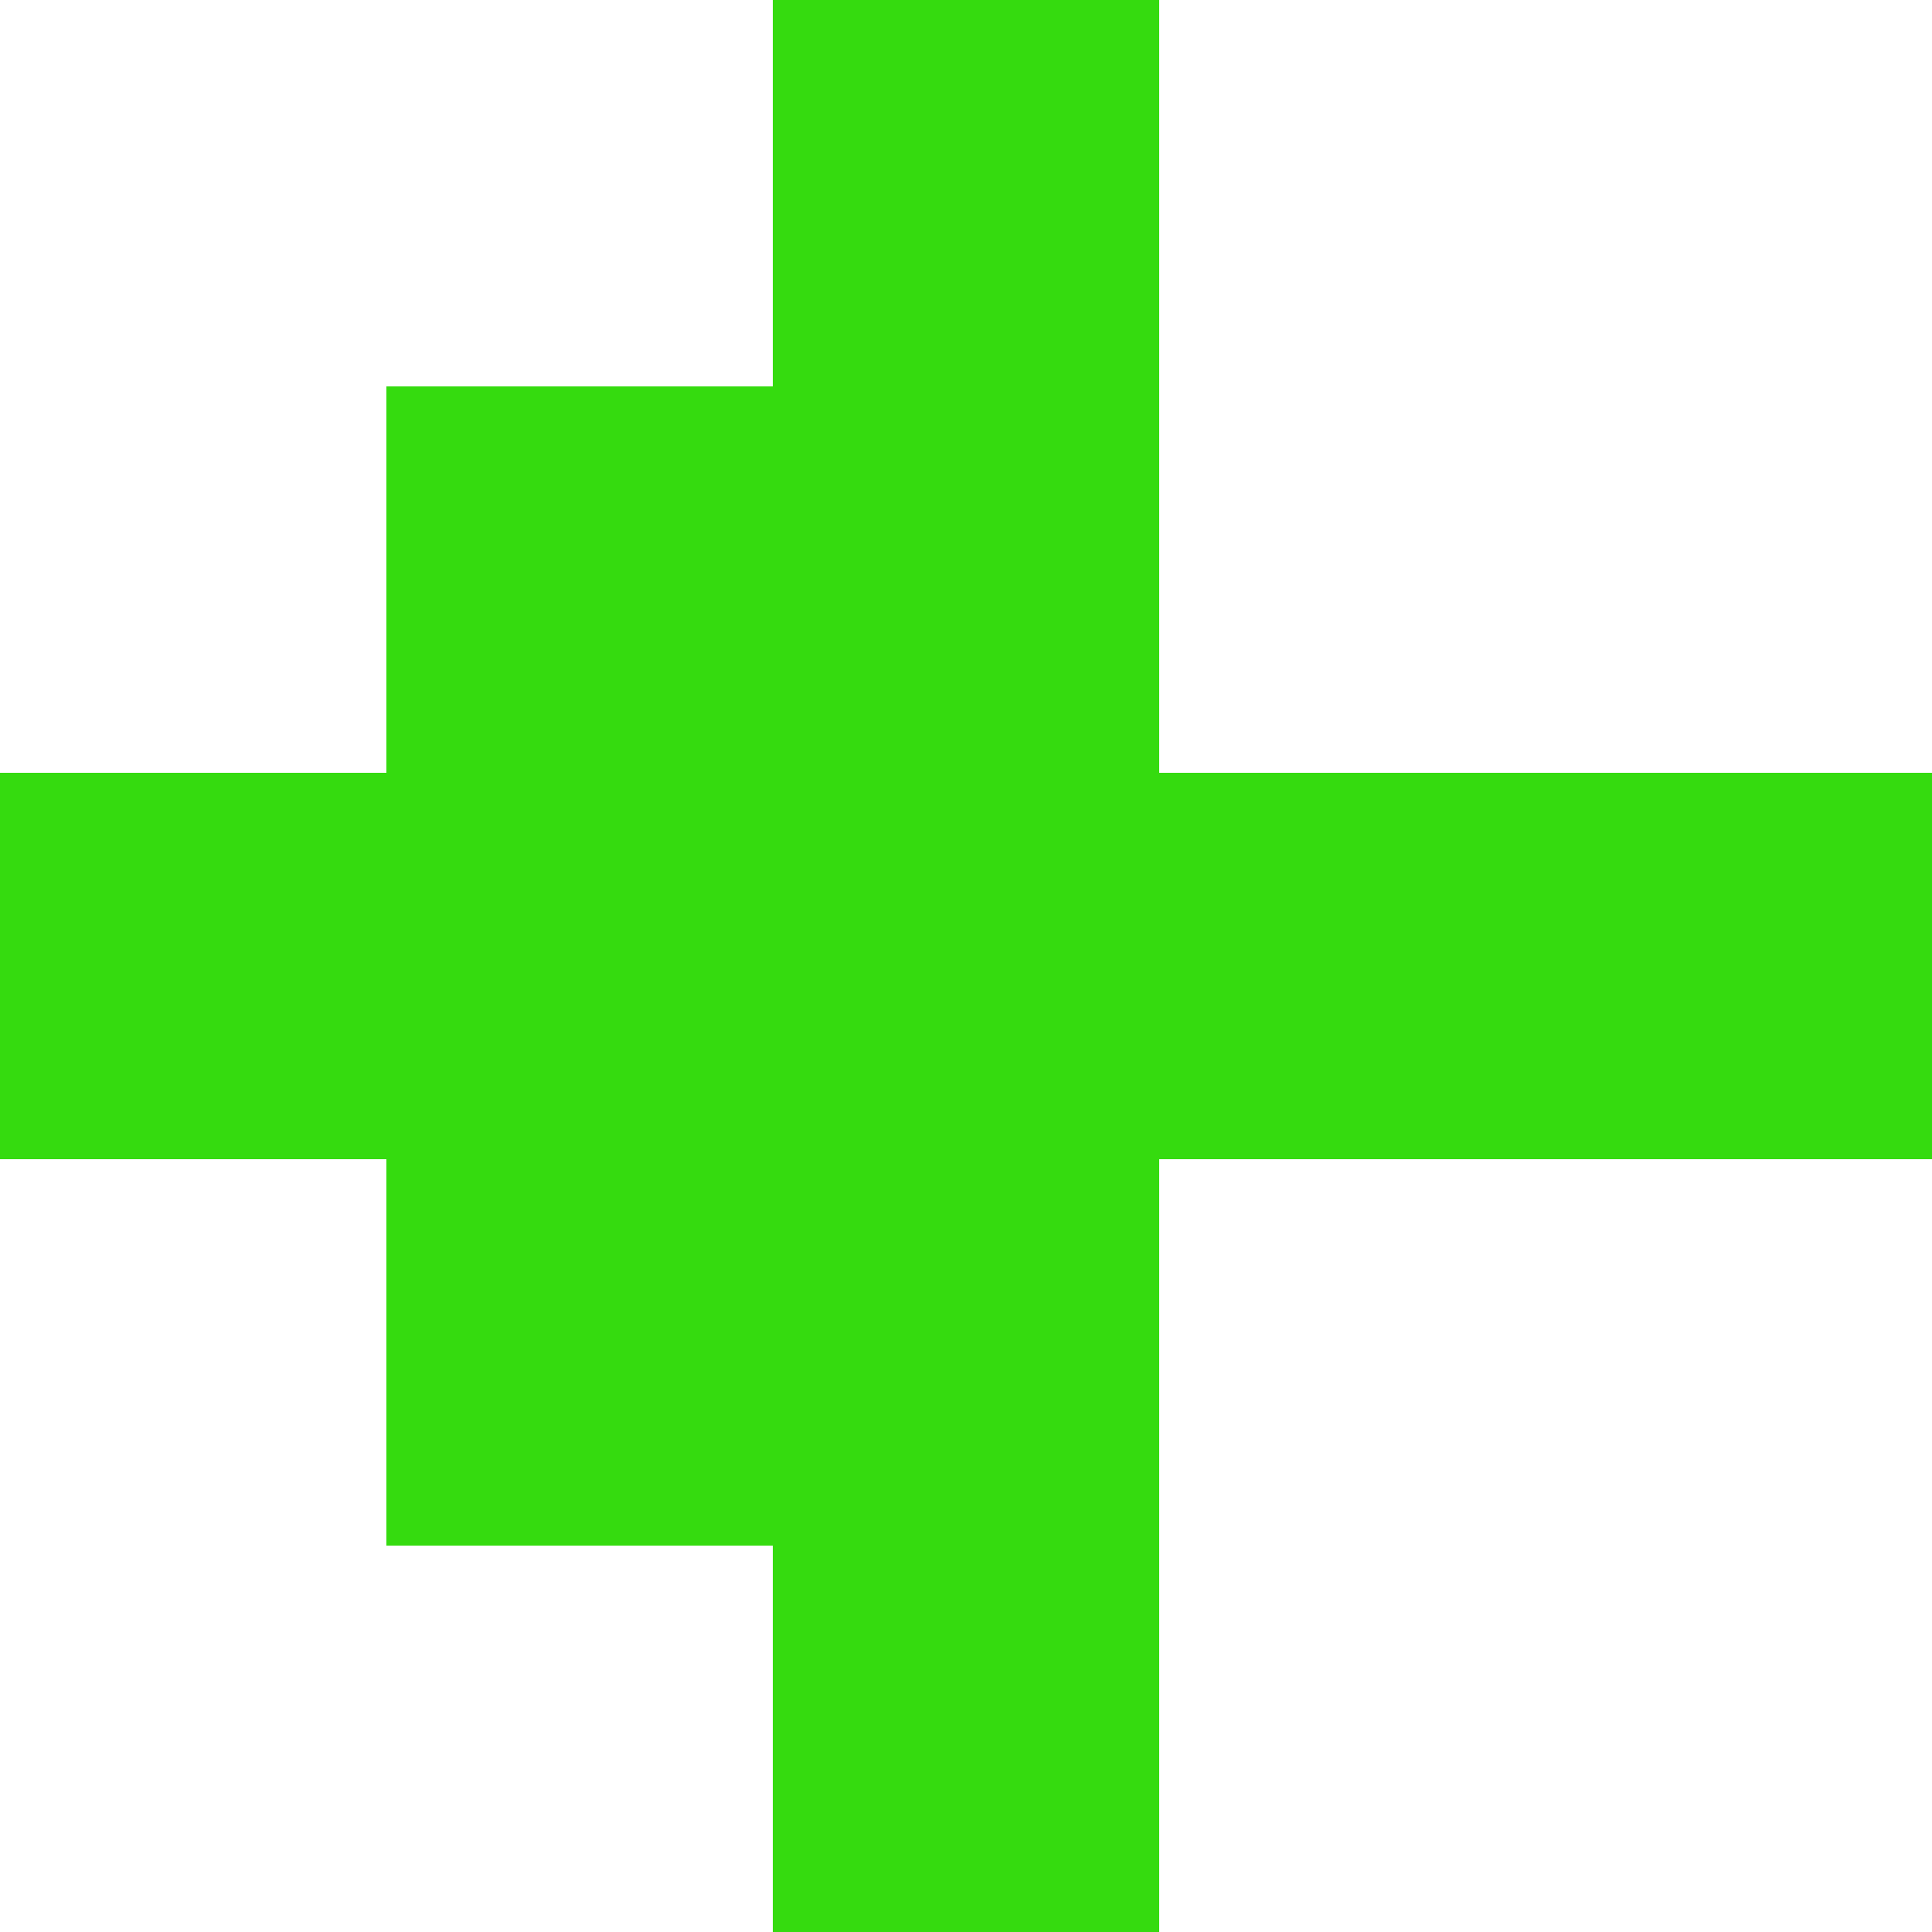
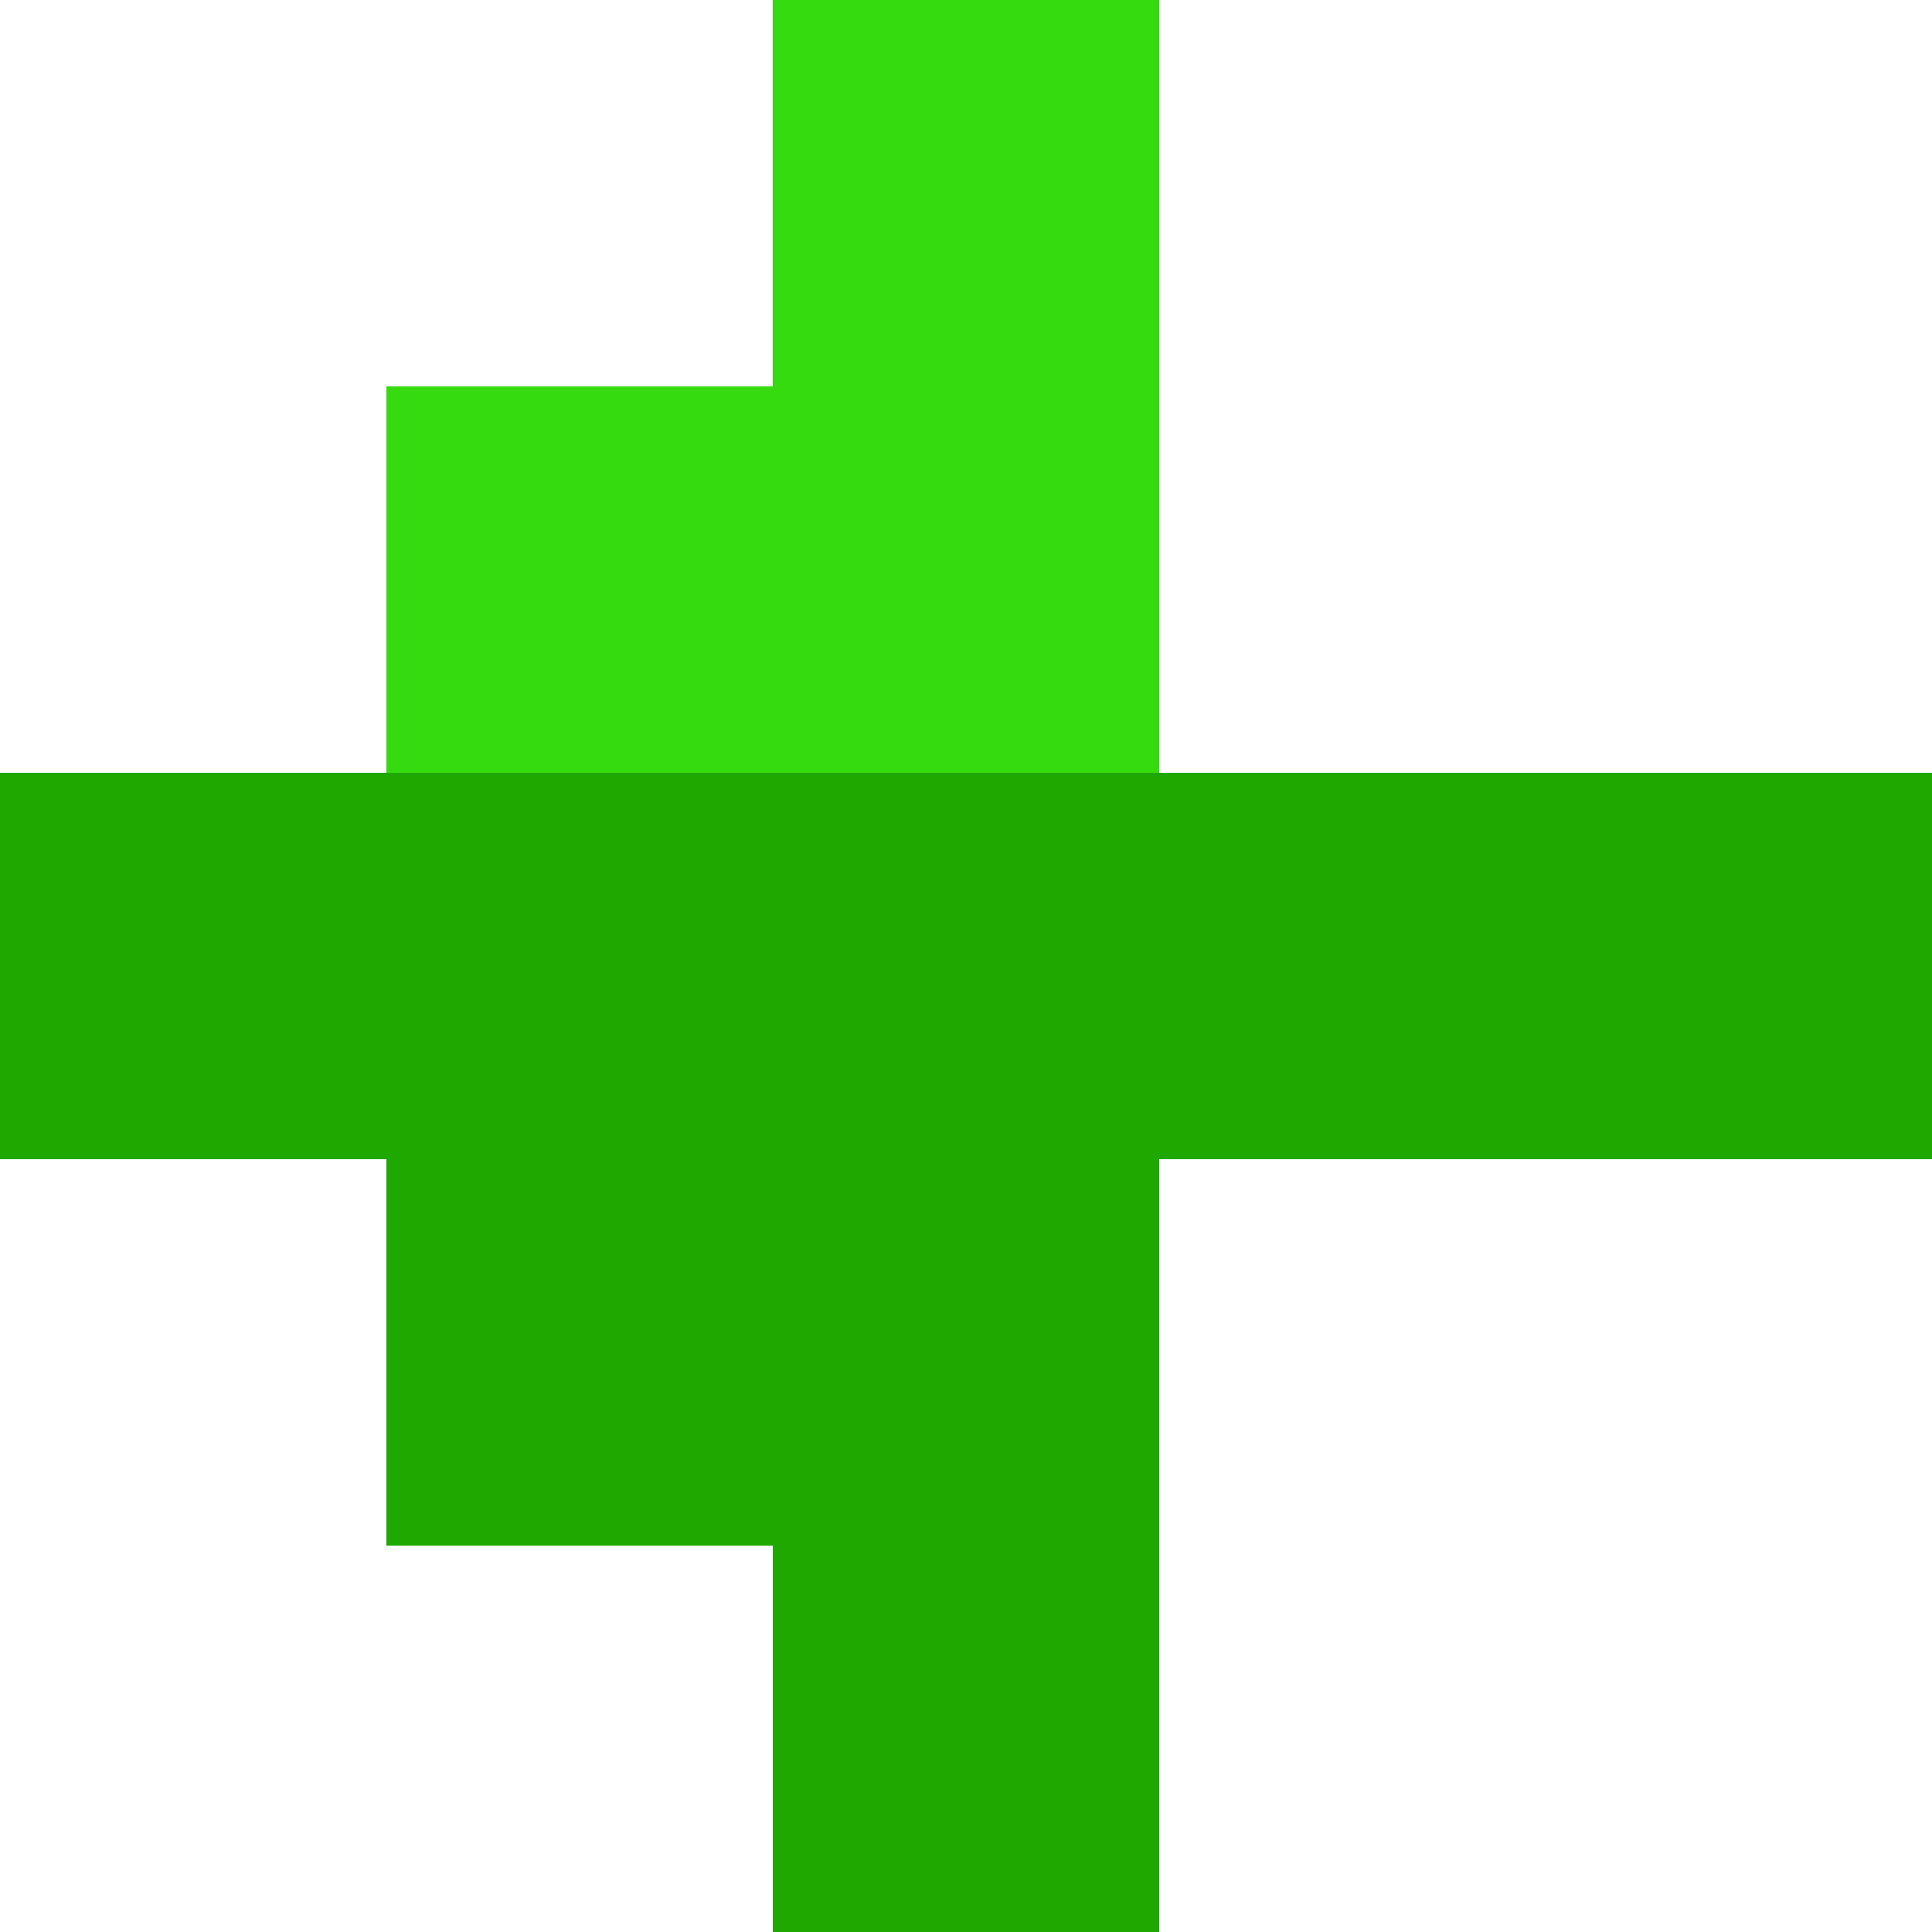
<svg xmlns="http://www.w3.org/2000/svg" version="1.1" width="5" height="5" shape-rendering="crispEdges">
  <rect x="2" y="0" width="1" height="1" fill="#35DB0F" />
  <rect x="1" y="1" width="1" height="1" fill="#35DB0F" />
  <rect x="2" y="1" width="1" height="1" fill="#35DB0F" />
-   <rect x="0" y="2" width="1" height="1" fill="#35DB0F" />
-   <rect x="1" y="2" width="1" height="1" fill="#35DB0F" />
-   <rect x="2" y="2" width="1" height="1" fill="#35DB0F" />
-   <rect x="3" y="2" width="1" height="1" fill="#35DB0F" />
-   <rect x="4" y="2" width="1" height="1" fill="#35DB0F" />
-   <rect x="1" y="3" width="1" height="1" fill="#35DB0F" />
-   <rect x="2" y="3" width="1" height="1" fill="#35DB0F" />
-   <rect x="2" y="4" width="1" height="1" fill="#35DB0F" />
+   <rect x="0" y="2" width="1" height="1" fill="#1FA800" />
+   <rect x="1" y="2" width="1" height="1" fill="#1FA800" />
+   <rect x="2" y="2" width="1" height="1" fill="#1FA800" />
+   <rect x="3" y="2" width="1" height="1" fill="#1FA800" />
+   <rect x="4" y="2" width="1" height="1" fill="#1FA800" />
+   <rect x="1" y="3" width="1" height="1" fill="#1FA800" />
+   <rect x="2" y="3" width="1" height="1" fill="#1FA800" />
+   <rect x="2" y="4" width="1" height="1" fill="#1FA800" />
</svg>
